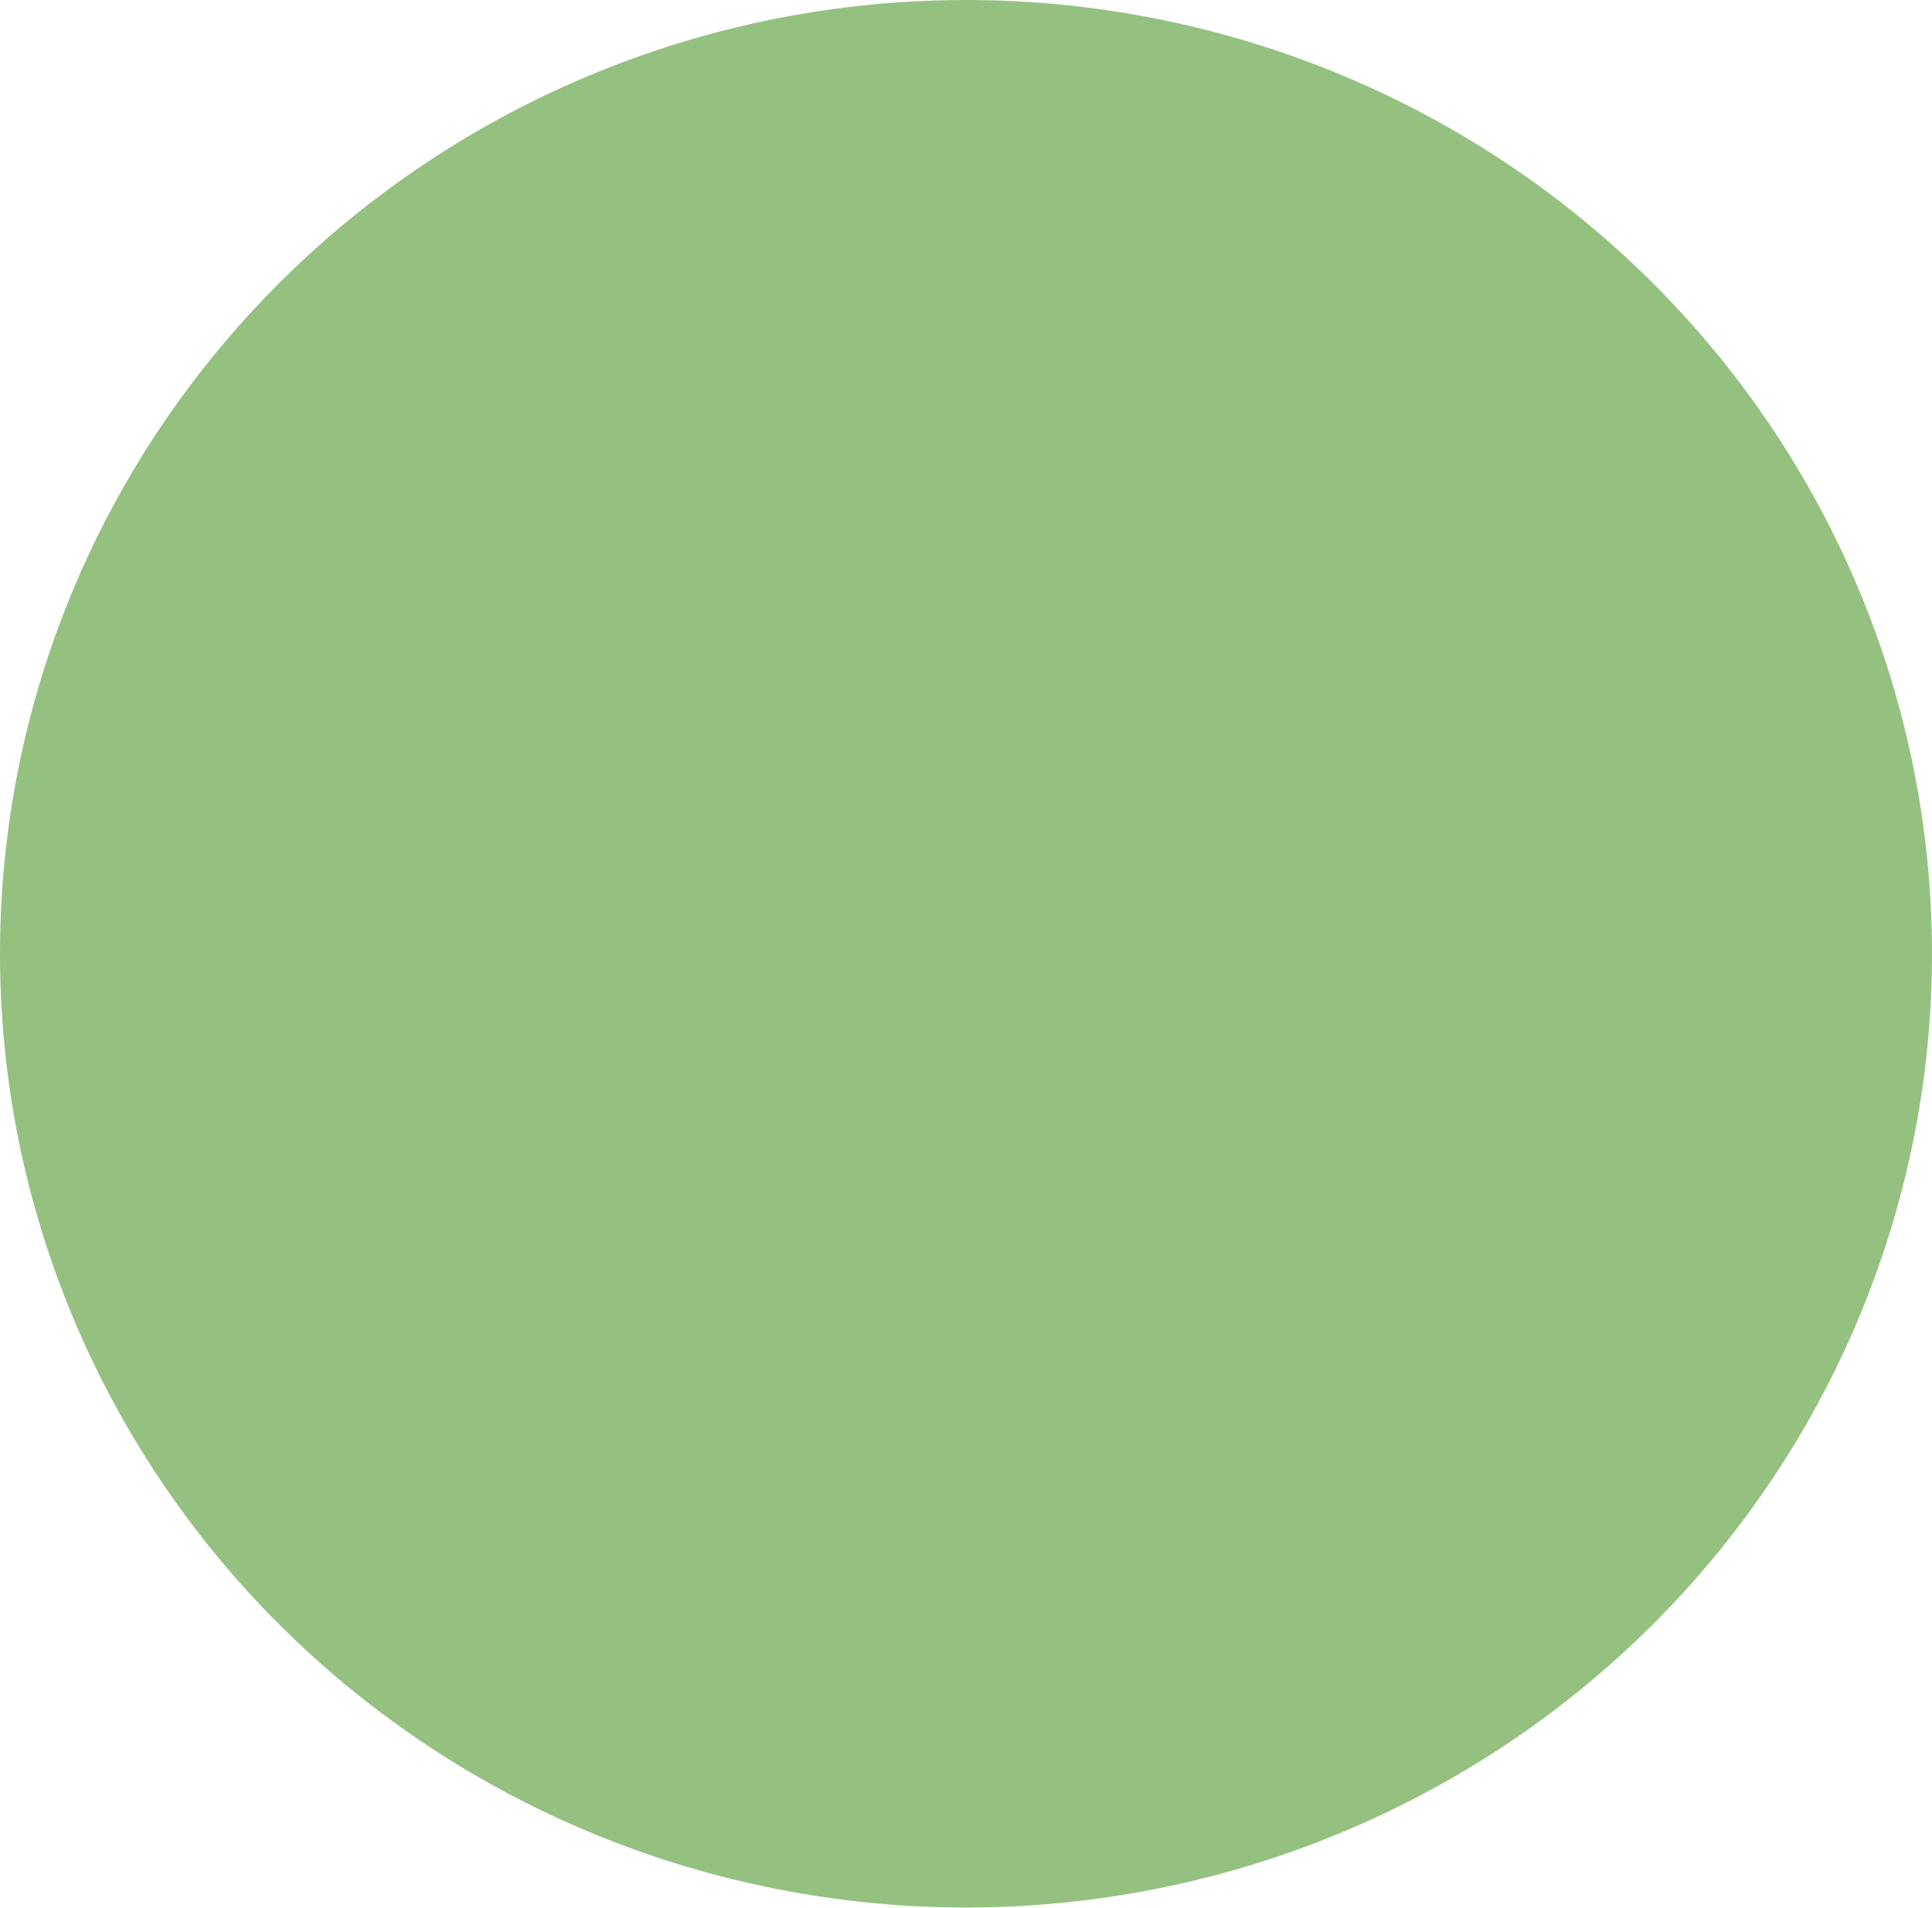
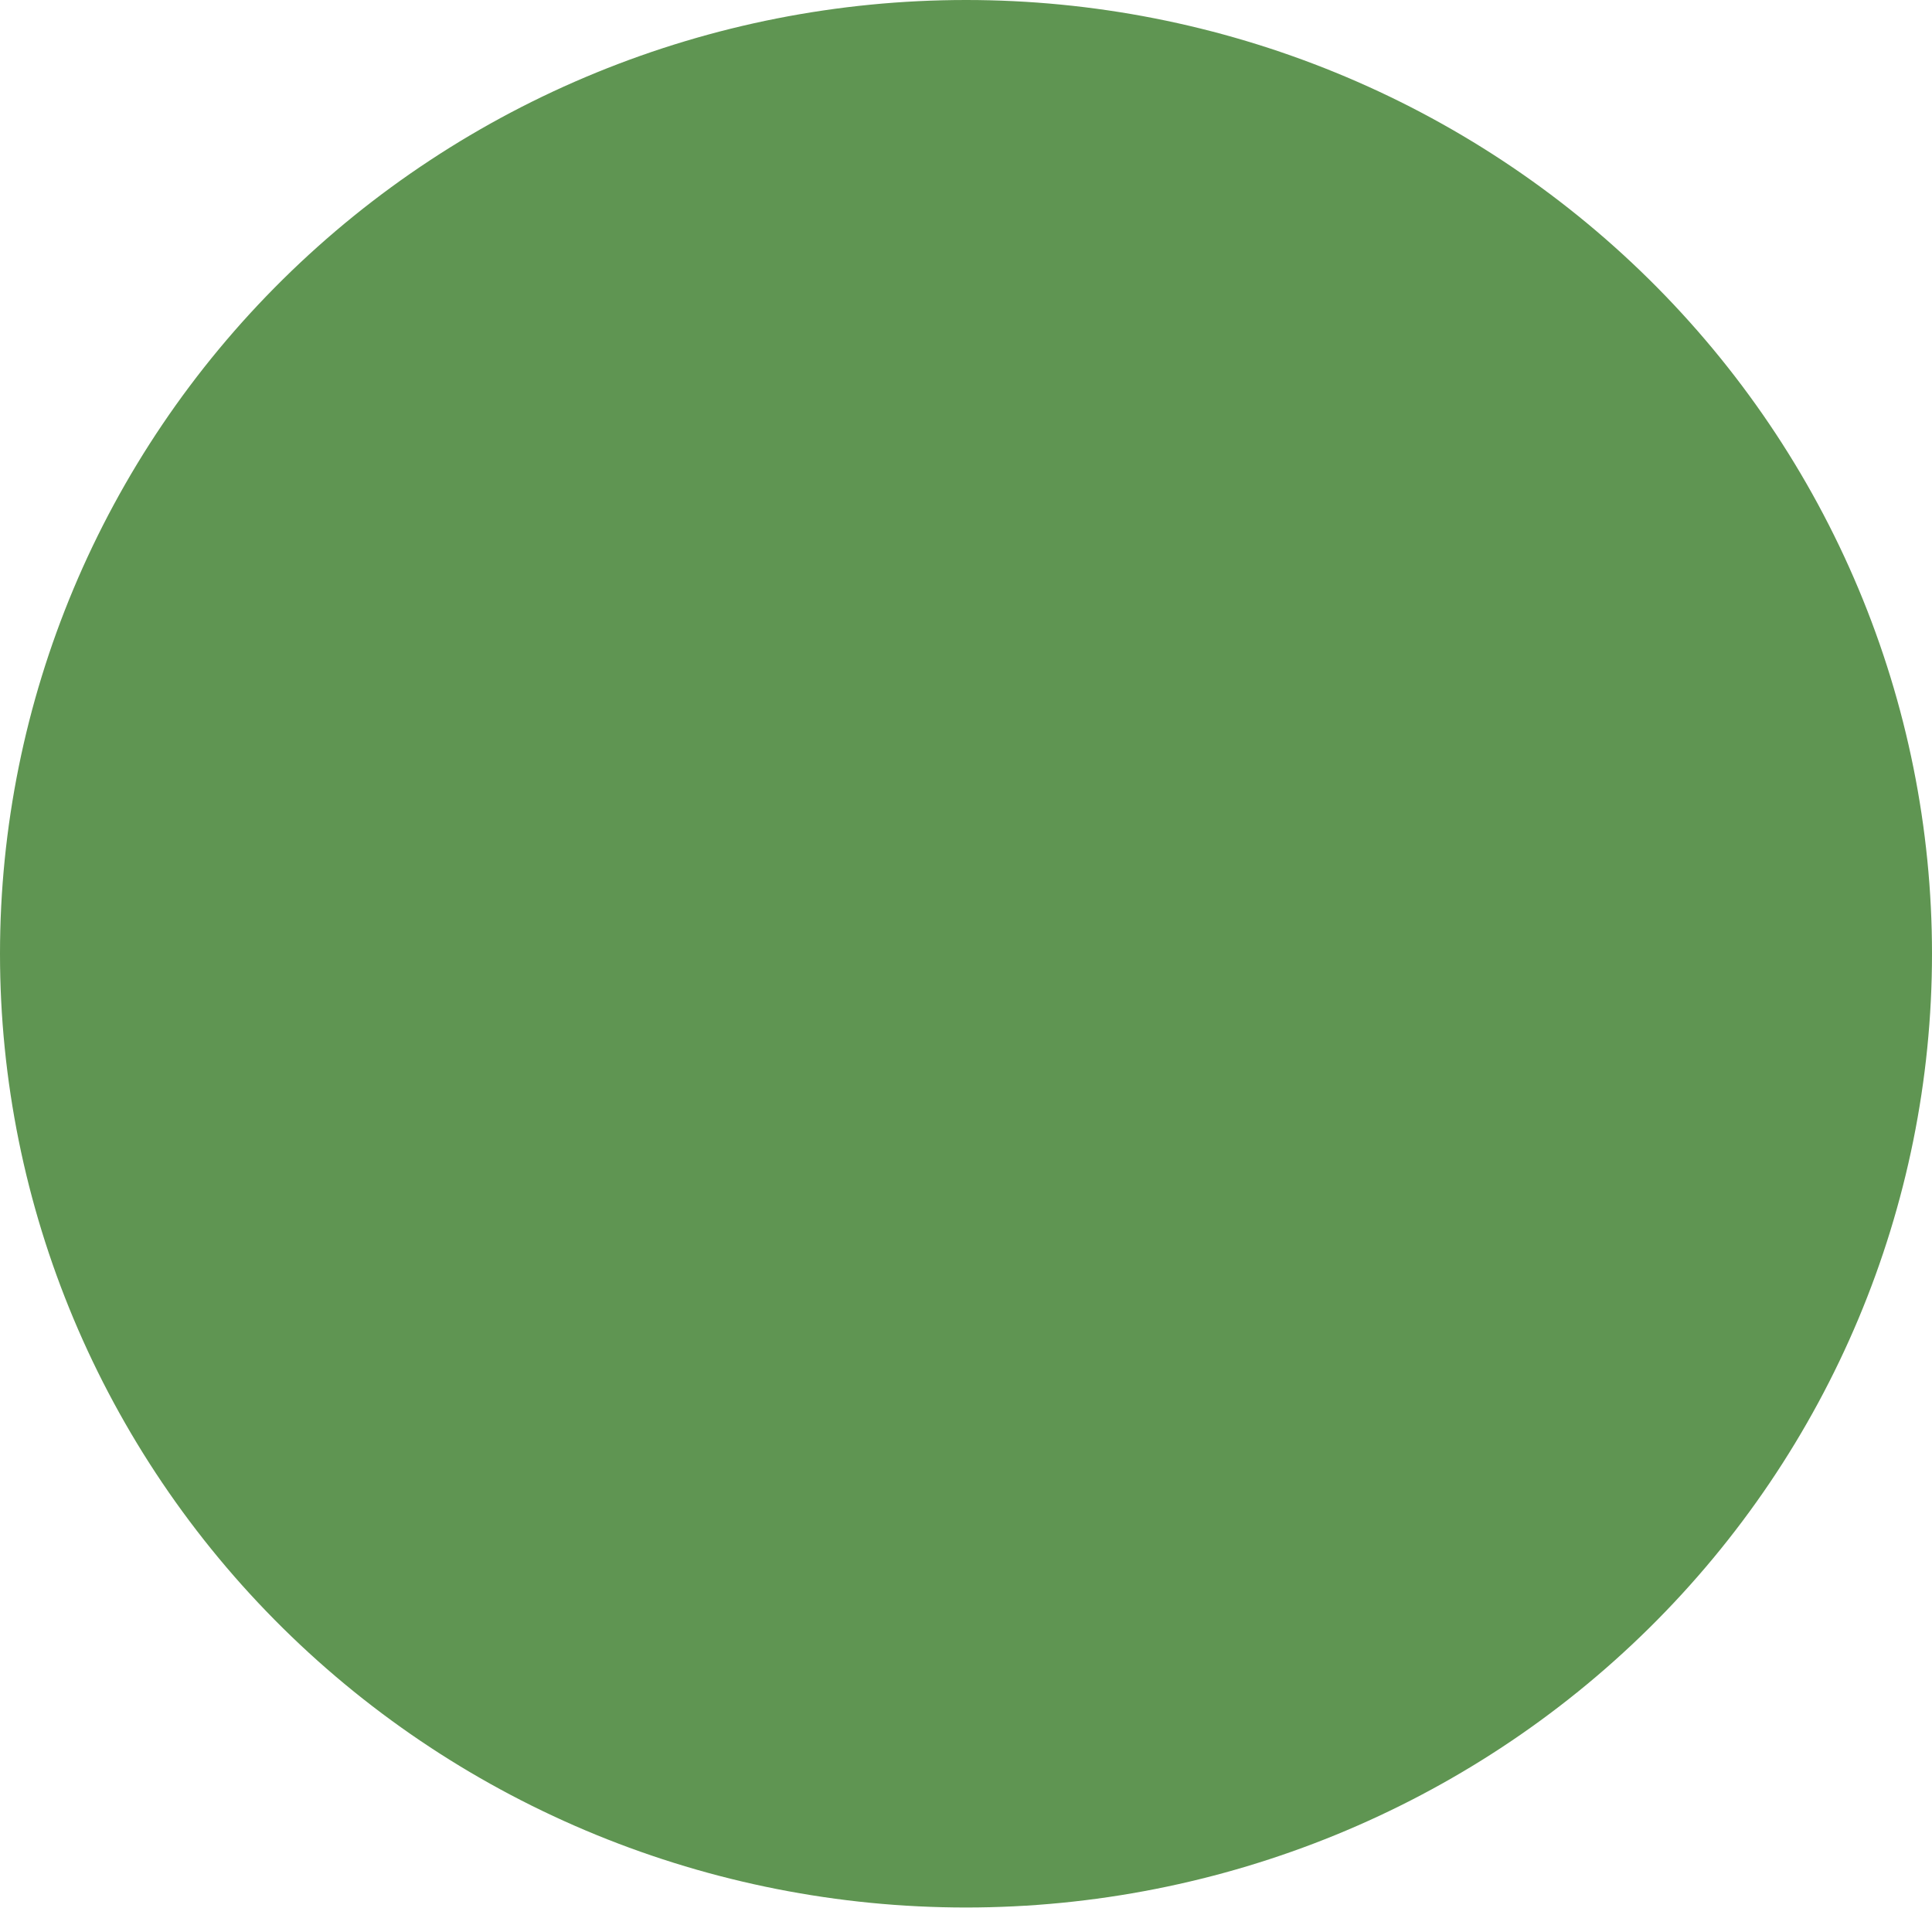
<svg xmlns="http://www.w3.org/2000/svg" width="79" height="78" viewBox="0 0 79 78" fill="none">
-   <path d="M39.5 0C44.687 0 49.824 1.009 54.616 2.969C59.408 4.929 63.763 7.801 67.431 11.423C71.099 15.044 74.008 19.344 75.993 24.075C77.978 28.807 79 33.879 79 39C79 49.343 74.838 59.263 67.431 66.577C60.023 73.891 49.976 78 39.5 78C29.024 78 18.977 73.891 11.569 66.577C4.162 59.263 7.66723e-07 49.343 0 39C-3.06689e-07 28.657 4.162 18.737 11.569 11.423C18.977 4.109 29.024 4.54211e-07 39.5 0Z" fill="#95C180" />
+   <path d="M39.5 0C44.687 0 49.824 1.009 54.616 2.969C59.408 4.929 63.763 7.801 67.431 11.423C71.099 15.044 74.008 19.344 75.993 24.075C77.978 28.807 79 33.879 79 39C79 49.343 74.838 59.263 67.431 66.577C60.023 73.891 49.976 78 39.5 78C29.024 78 18.977 73.891 11.569 66.577C4.162 59.263 7.66723e-07 49.343 0 39C-3.06689e-07 28.657 4.162 18.737 11.569 11.423C18.977 4.109 29.024 4.54211e-07 39.5 0Z" fill="#5f9552" />
</svg>
